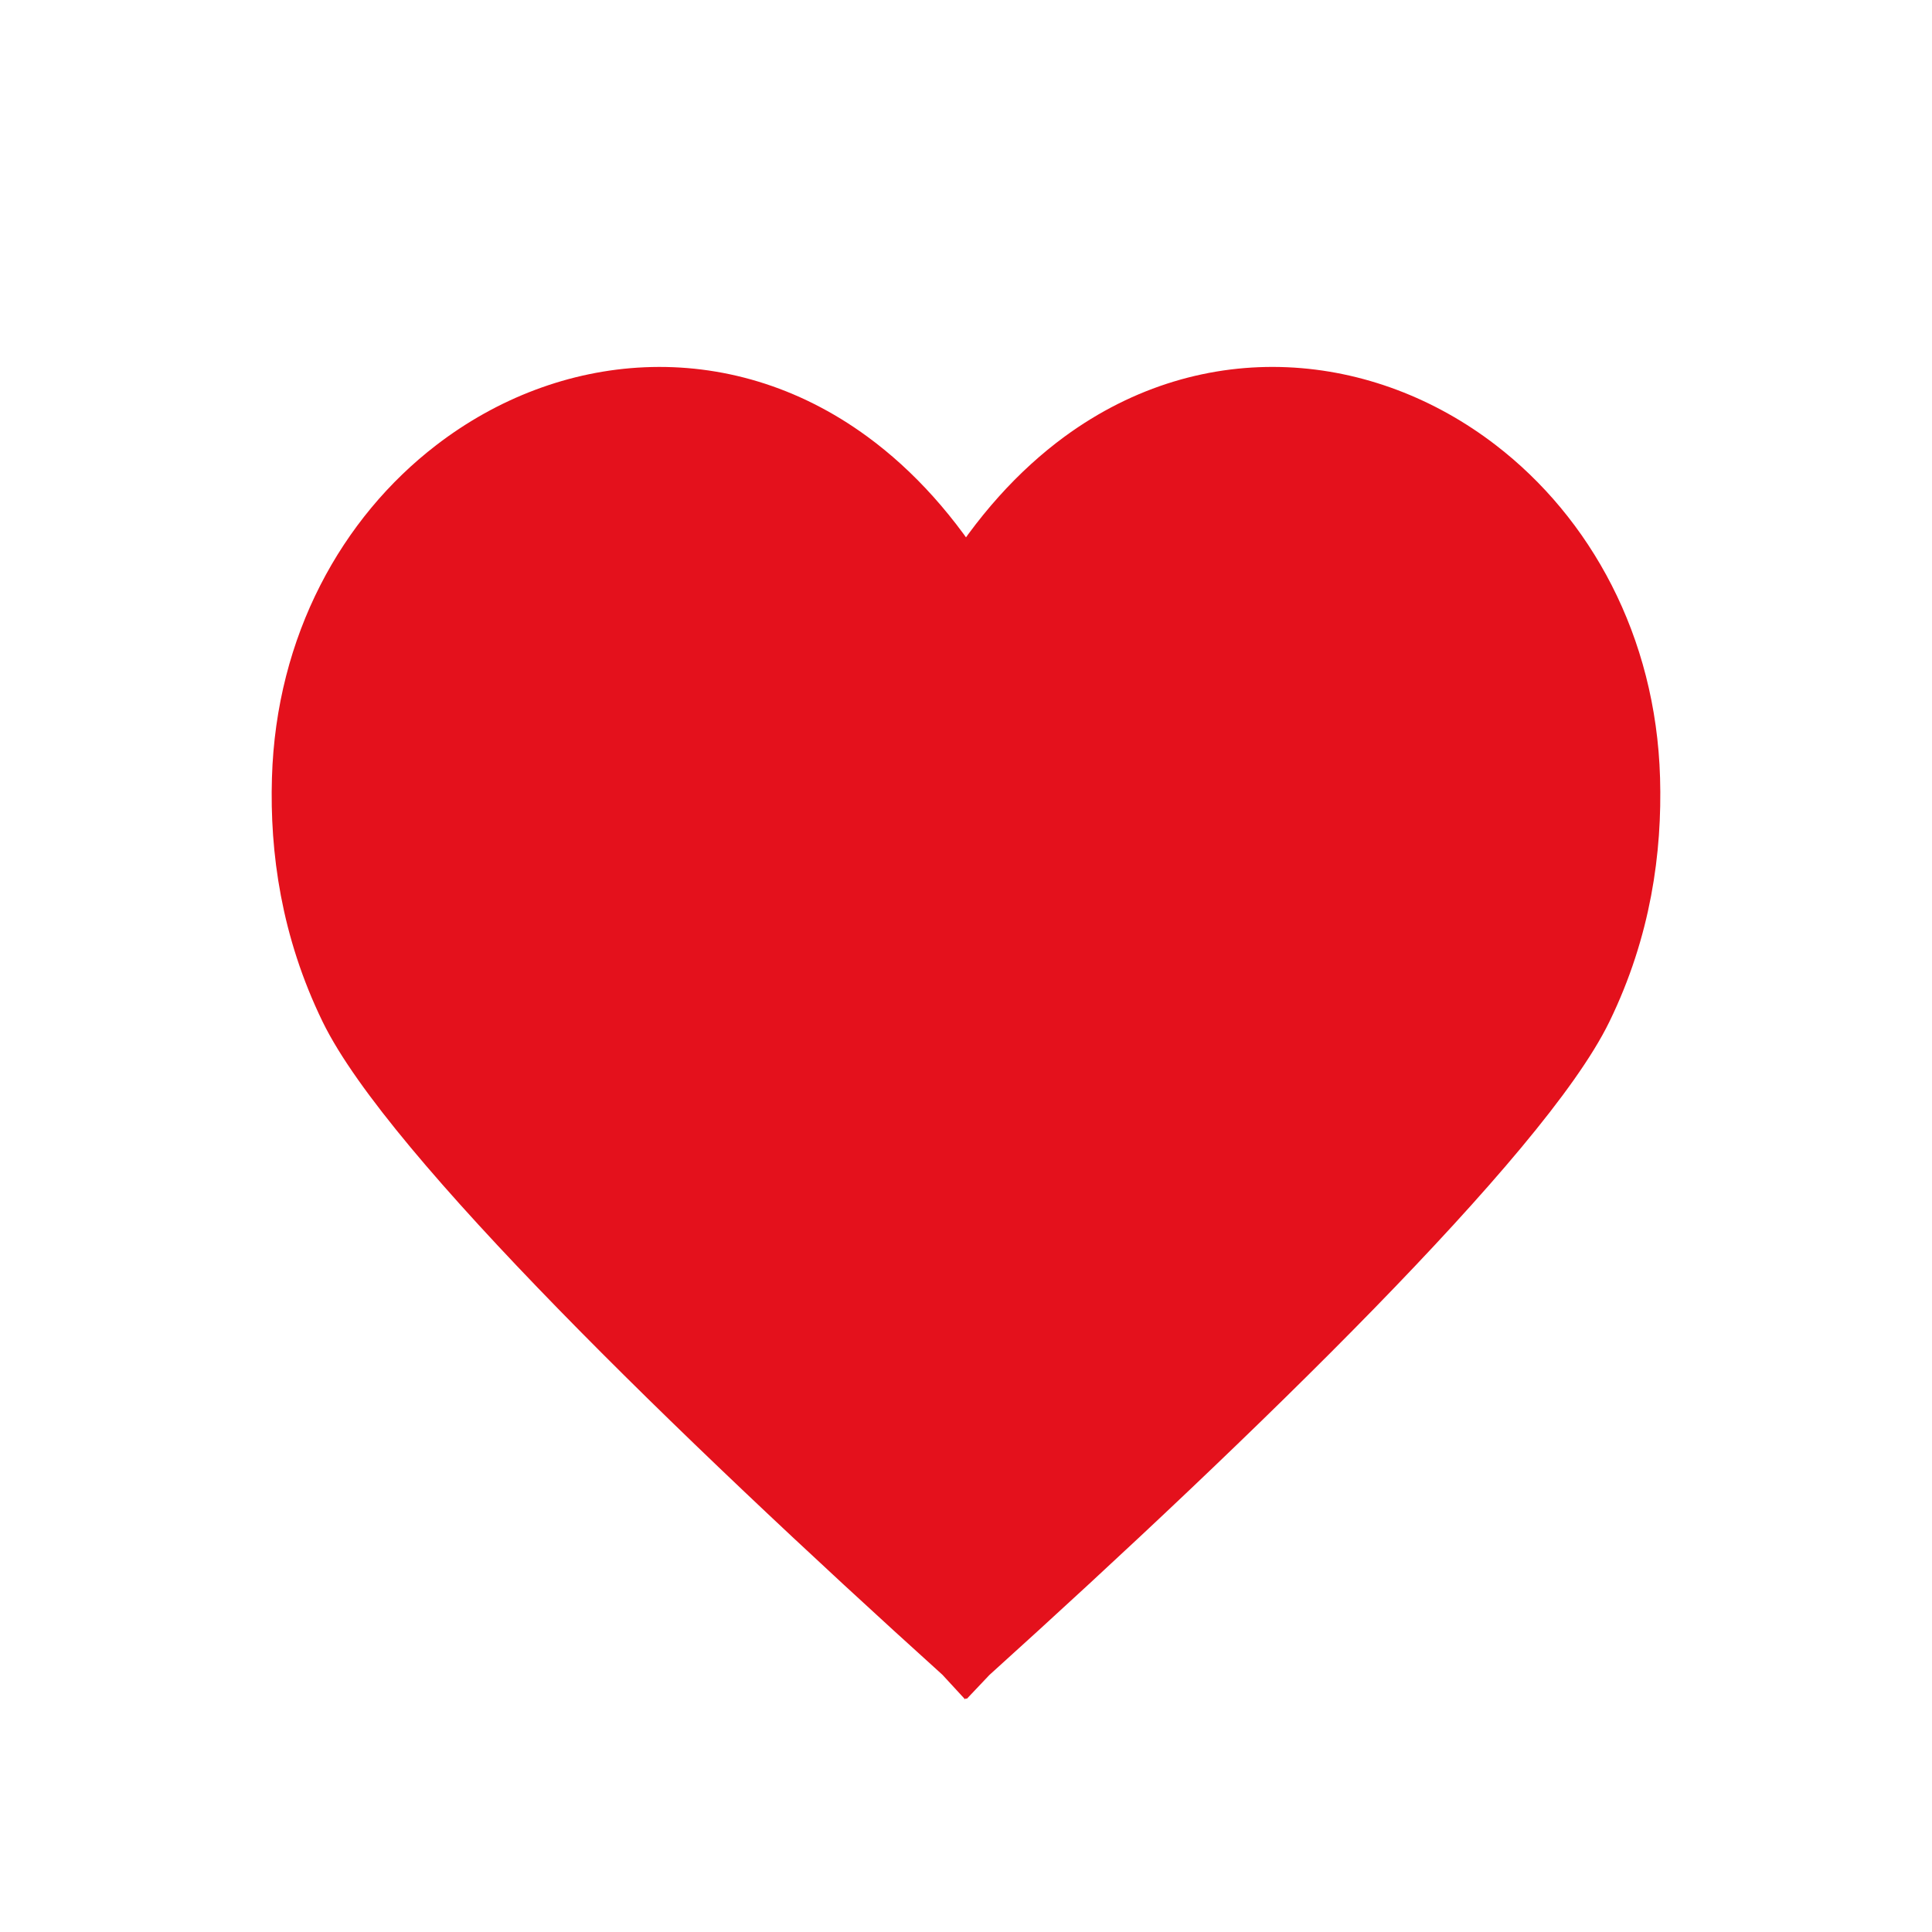
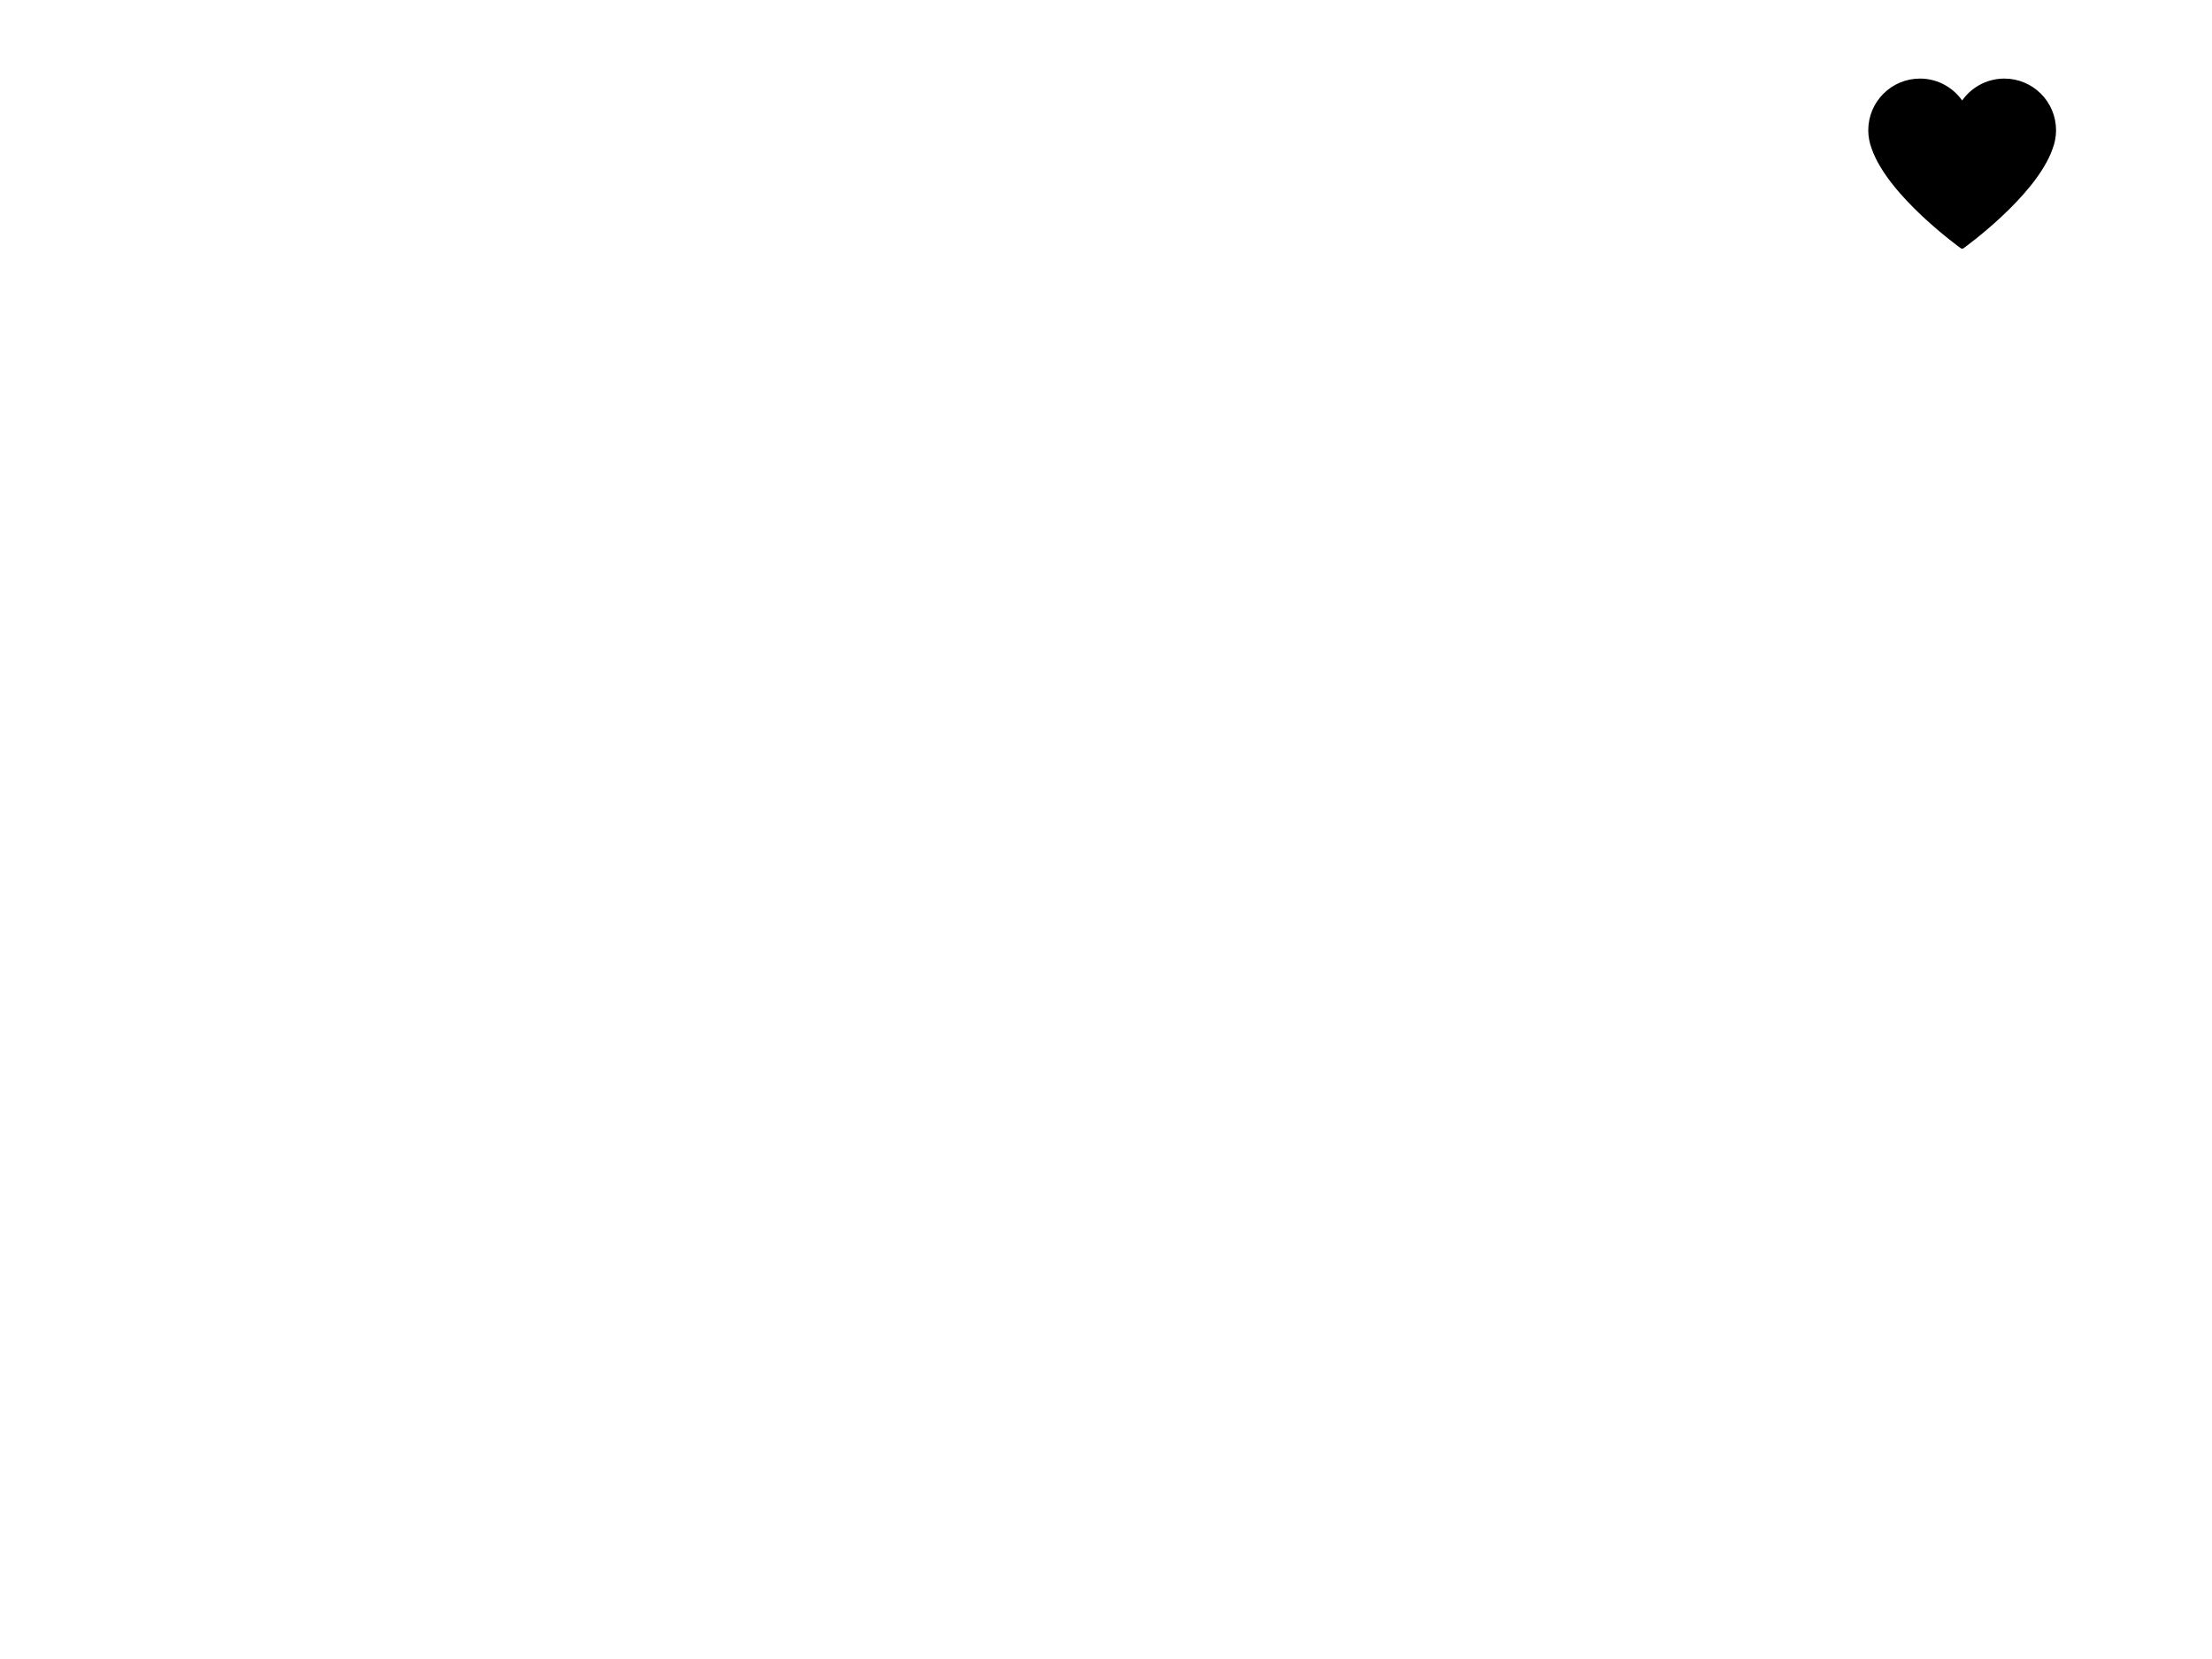
- <svg xmlns="http://www.w3.org/2000/svg" fill="#e4111c" width="79px" height="79px" viewBox="0 0 32 32" stroke="#e4111c">
-   <g id="SVGRepo_bgCarrier" stroke-width="0" />
-   <g id="SVGRepo_tracerCarrier" stroke-linecap="round" stroke-linejoin="round" />
-   <g id="SVGRepo_iconCarrier">
-     <path d="M26.996 12.898c-.064-2.207-1.084-4.021-2.527-5.13-1.856-1.428-4.415-1.69-6.542-.132-.702.516-1.359 1.23-1.927 2.168-.568-.938-1.224-1.652-1.927-2.167-2.127-1.559-4.685-1.297-6.542.132-1.444 1.109-2.463 2.923-2.527 5.13-.035 1.172.145 2.48.788 3.803 1.01 2.077 5.755 6.695 10.171 10.683l.035.038.002-.002.002.002.036-.038c4.415-3.987 9.159-8.605 10.17-10.683.644-1.323.822-2.632.788-3.804z" />
+ <svg xmlns="http://www.w3.org/2000/svg" xml:space="preserve" width="10.667in" height="8in" version="1.1" style="shape-rendering:geometricPrecision; text-rendering:geometricPrecision; image-rendering:optimizeQuality; fill-rule:evenodd; clip-rule:evenodd" viewBox="0 0 10666.66 8000">
+   <defs>
+     <style type="text/css">
+    
+     .str0 {stroke:black;stroke-width:23.22;stroke-linecap:round;stroke-linejoin:round;stroke-miterlimit:2.613}
+     .fil0 {fill:black}
+    
+   </style>
+   </defs>
+   <g id="Camada_x0020_1">
+     <g id="heart-svgrepo-com_x0020__x0028_1_x0029_.svg">
+       <g id="SVGRepo_bgCarrier">
+    </g>
+       <g id="SVGRepo_tracerCarrier">
+    </g>
+       <g id="SVGRepo_iconCarrier">
+         <path class="fil0 str0" d="M9903.21 628.25c0,-131.29 -106.43,-237.72 -237.72,-237.72 -86.43,0 -161.87,46.28 -203.47,115.27 -41.61,-68.98 -117.04,-115.27 -203.47,-115.27 -131.29,0 -237.72,106.43 -237.72,237.72 0,30.01 5.8,58.61 15.94,85.05 78.6,226.09 425.24,474.2 425.24,474.2 0,0 346.64,-248.1 425.24,-474.2 10.15,-26.44 15.94,-55.04 15.94,-85.05z" />
+       </g>
+     </g>
  </g>
</svg>
